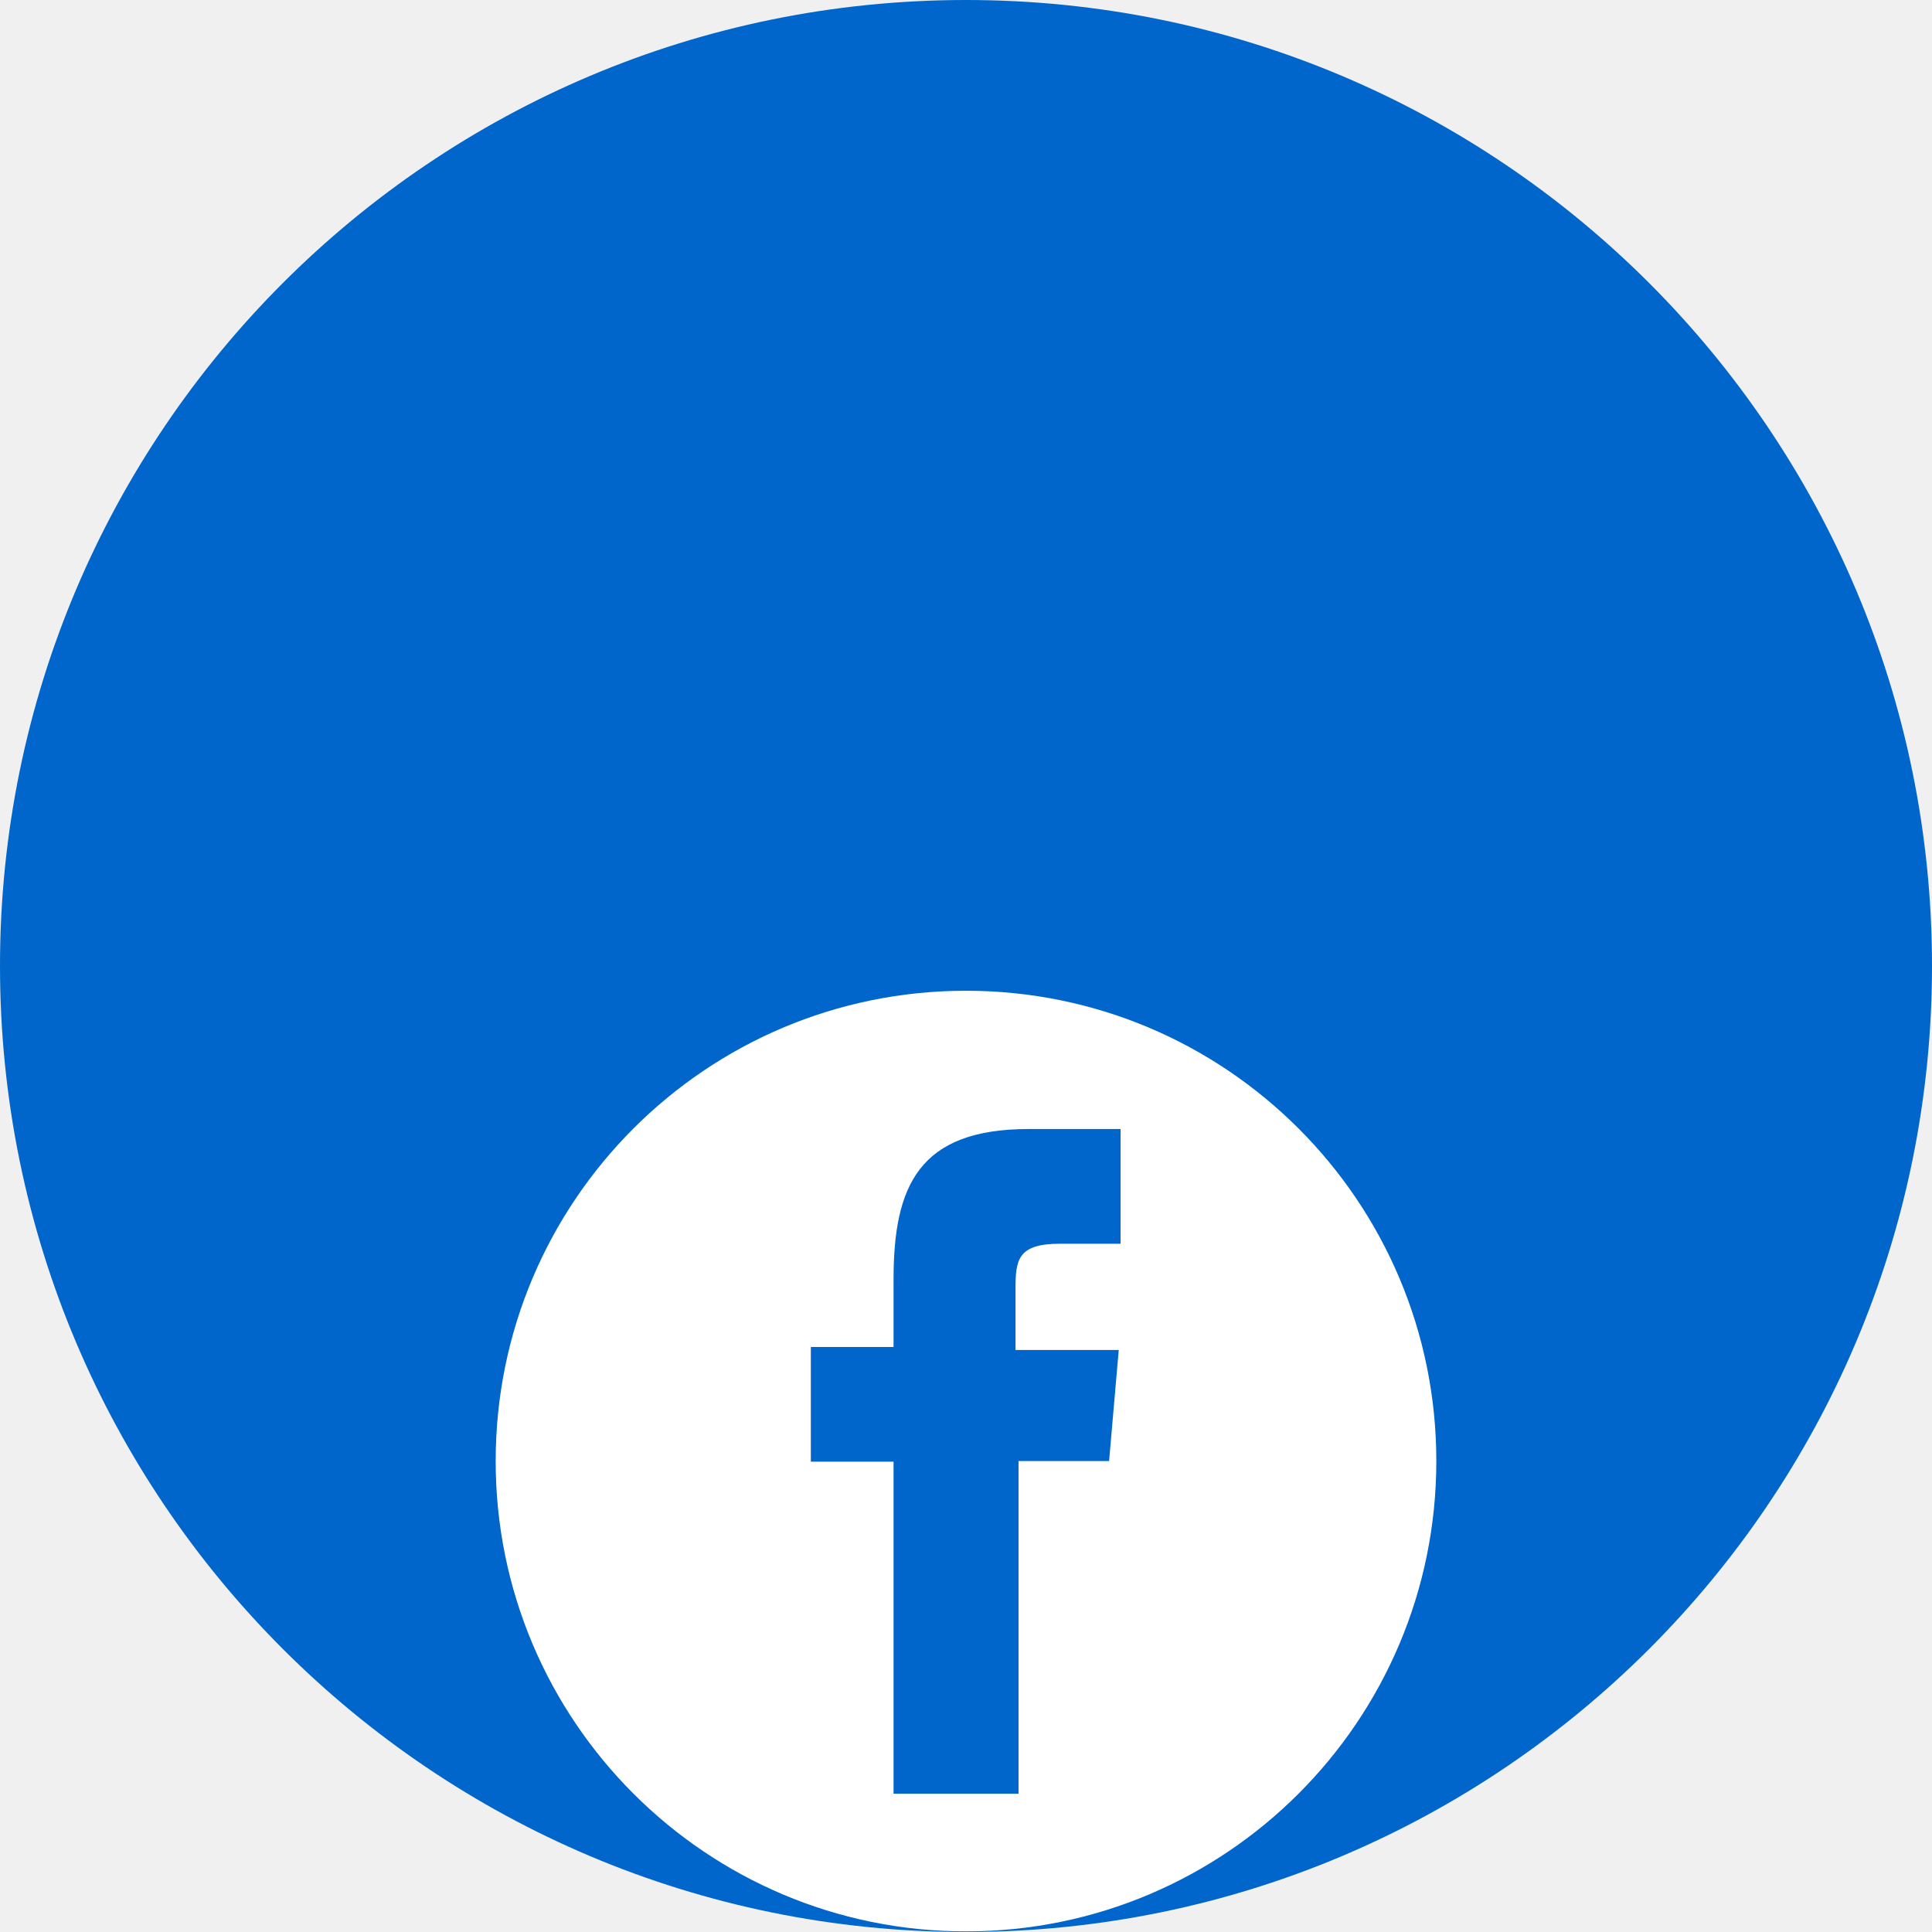
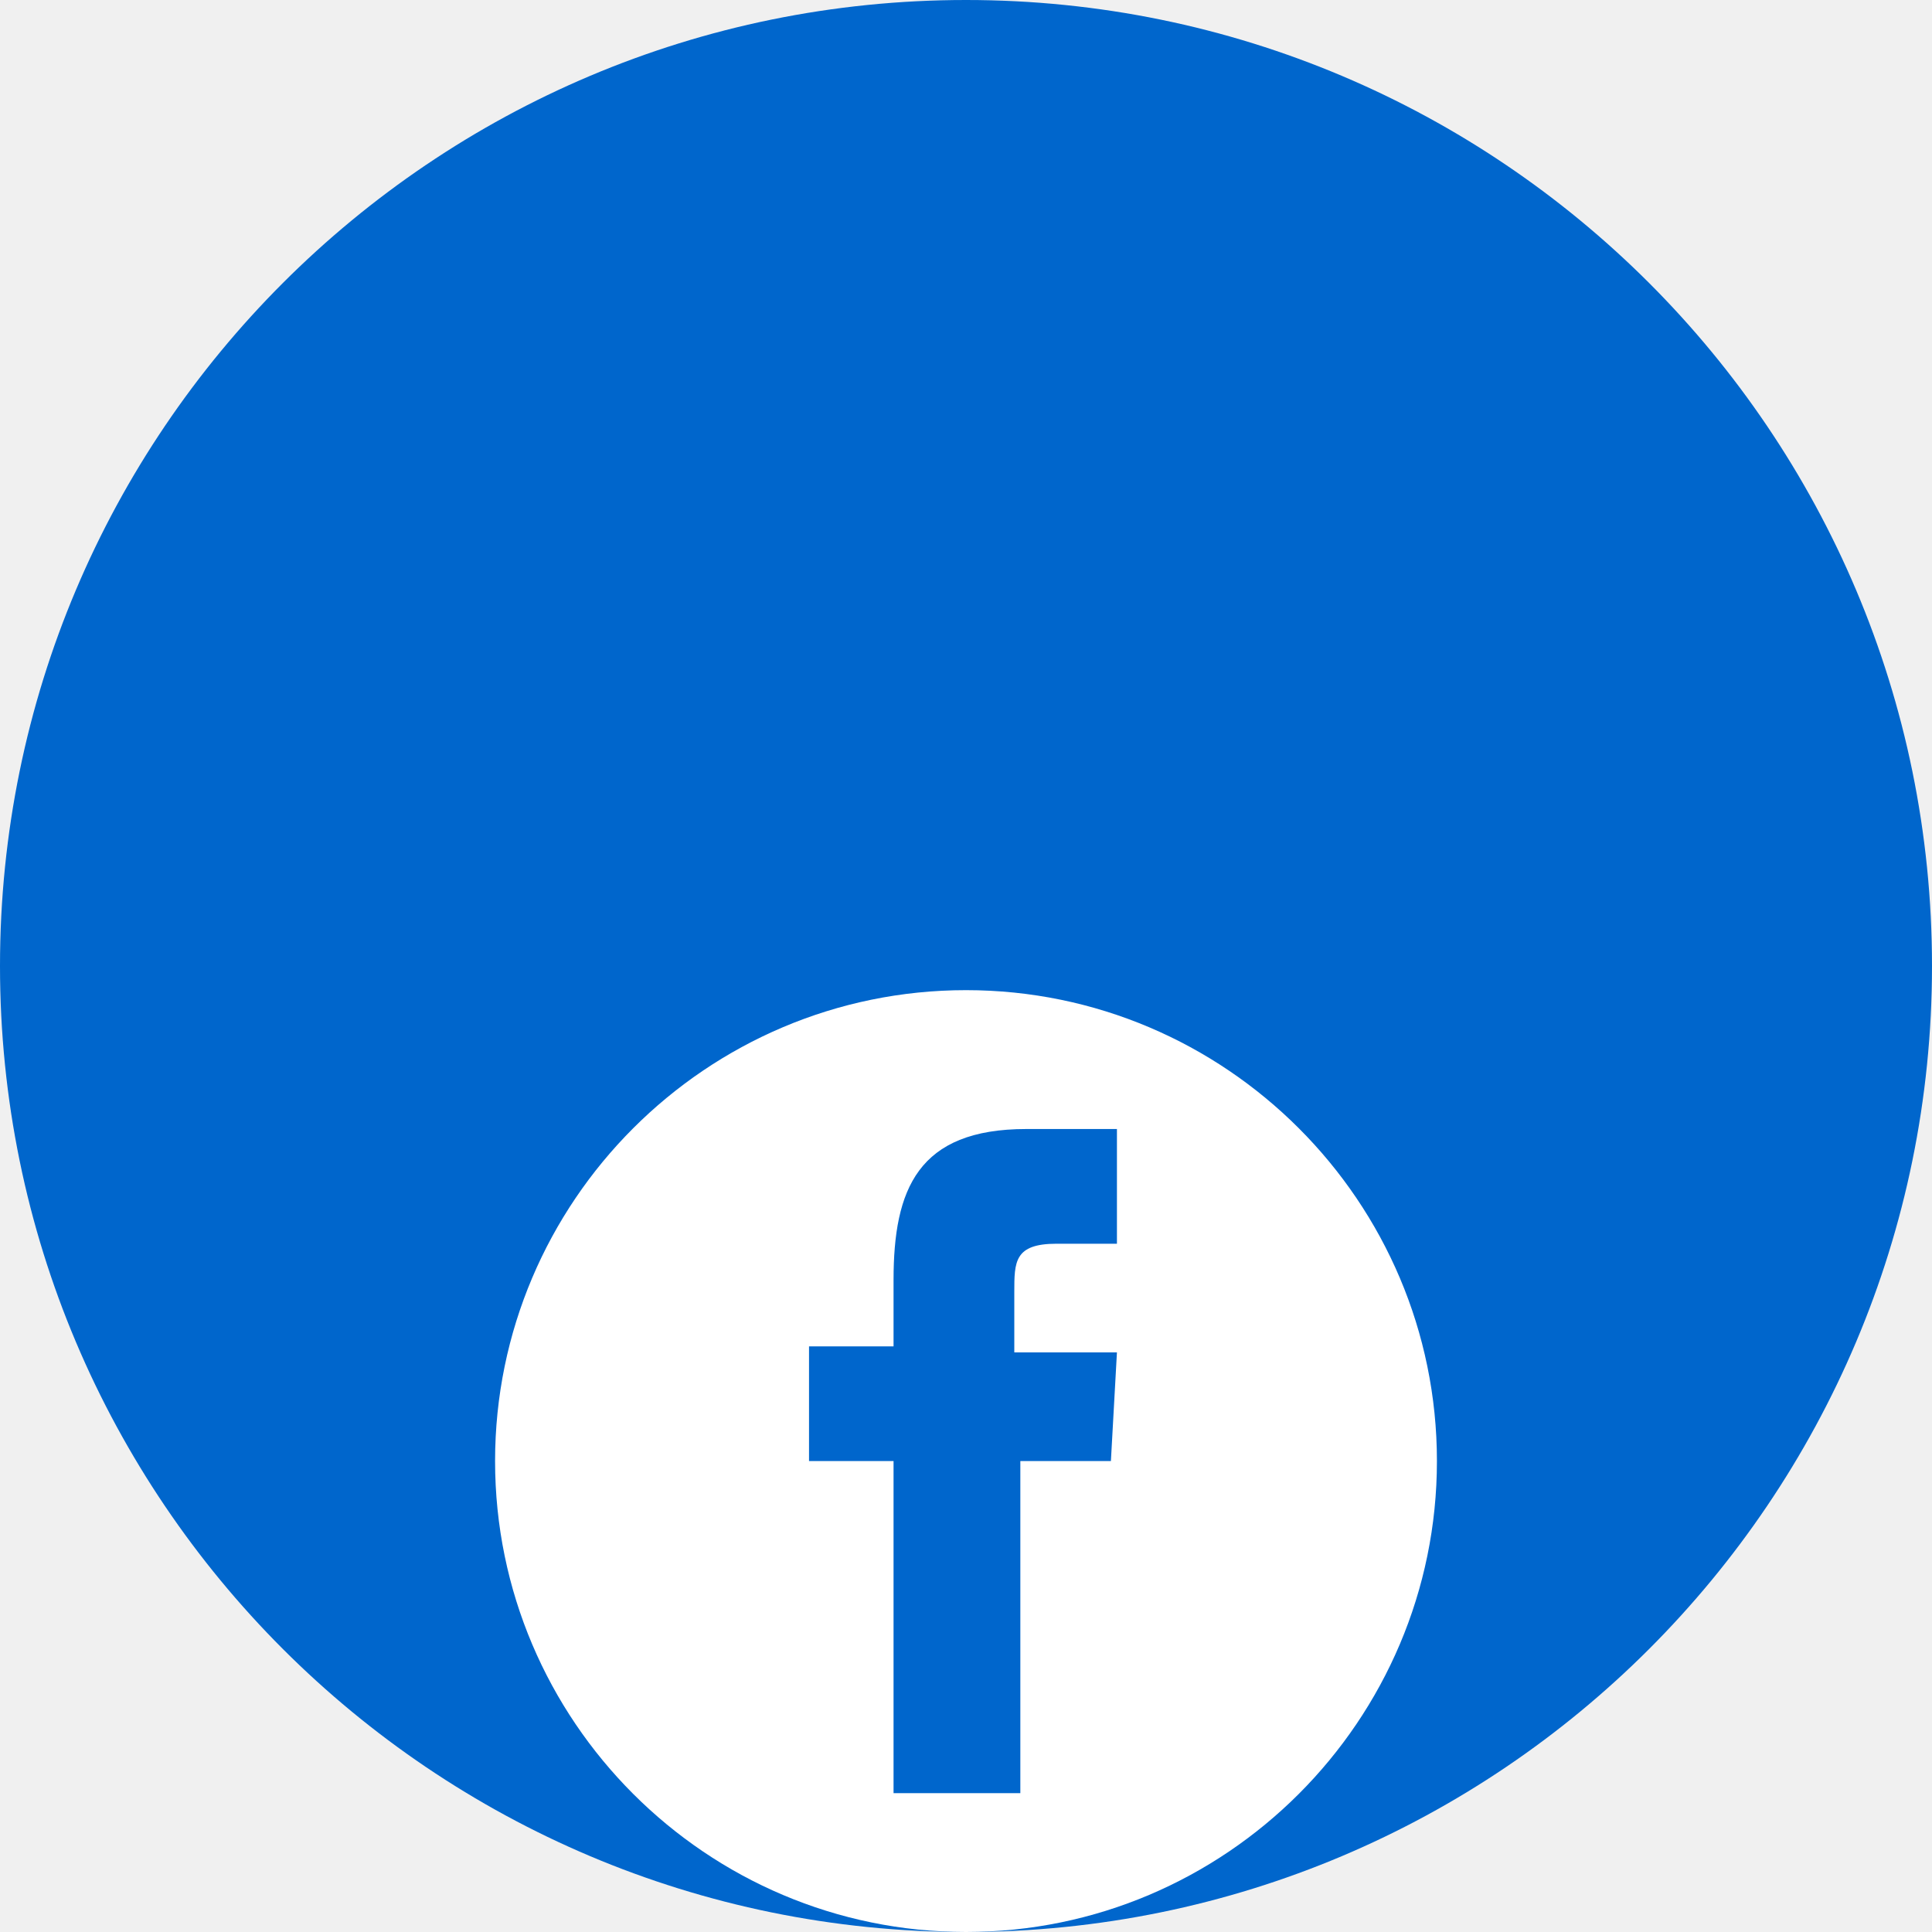
- <svg xmlns="http://www.w3.org/2000/svg" viewBox="0 0 32 32">
-   <defs>
-     <style>
-       .cls-1 {
-         fill: #06c;
-       }
- 
-       .cls-2 {
-         fill: #fff;
-       }
-     </style>
-   </defs>
-   <g id="Layer_2" data-name="Layer 2">
+ <svg xmlns="http://www.w3.org/2000/svg" version="1.1" id="Layer_1" x="0px" y="0px" viewBox="0 0 32 32" style="enable-background:new 0 0 32 32;" xml:space="preserve">
+   <style type="text/css">
+ 	.st0{fill:#0066CC;}
+ 	.st1{fill:#FFFFFF;}
+ </style>
+   <g id="Layer_2">
    <g id="titres">
-       <circle class="cls-1" cx="16" cy="16" r="16" />
-       <path class="cls-2" d="M16,16.41a7.79,7.79,0,1,0,7.79,7.79A7.79,7.79,0,0,0,16,16.41Zm2.37,7.79h-1.5v5.51H14.8V24.21H13.43v-1.9H14.8V21.19c0-1.55.42-2.49,2.24-2.49h1.52v1.9h-1c-.71,0-.74.27-.74.76v1h1.71Z" />
+       <circle class="st0" cx="16" cy="16" r="16" />
+       <path class="st1" d="M16,16.4c-4.3,0-7.8,3.5-7.8,7.8S11.7,32,16,32s7.8-3.5,7.8-7.8S20.3,16.4,16,16.4L16,16.4z M18.4,24.2h-1.5    v5.5h-2.1v-5.5h-1.4v-1.9h1.4v-1.1c0-1.5,0.4-2.5,2.2-2.5h1.5v1.9h-1c-0.7,0-0.7,0.3-0.7,0.8v1h1.7L18.4,24.2z" />
    </g>
  </g>
</svg>
